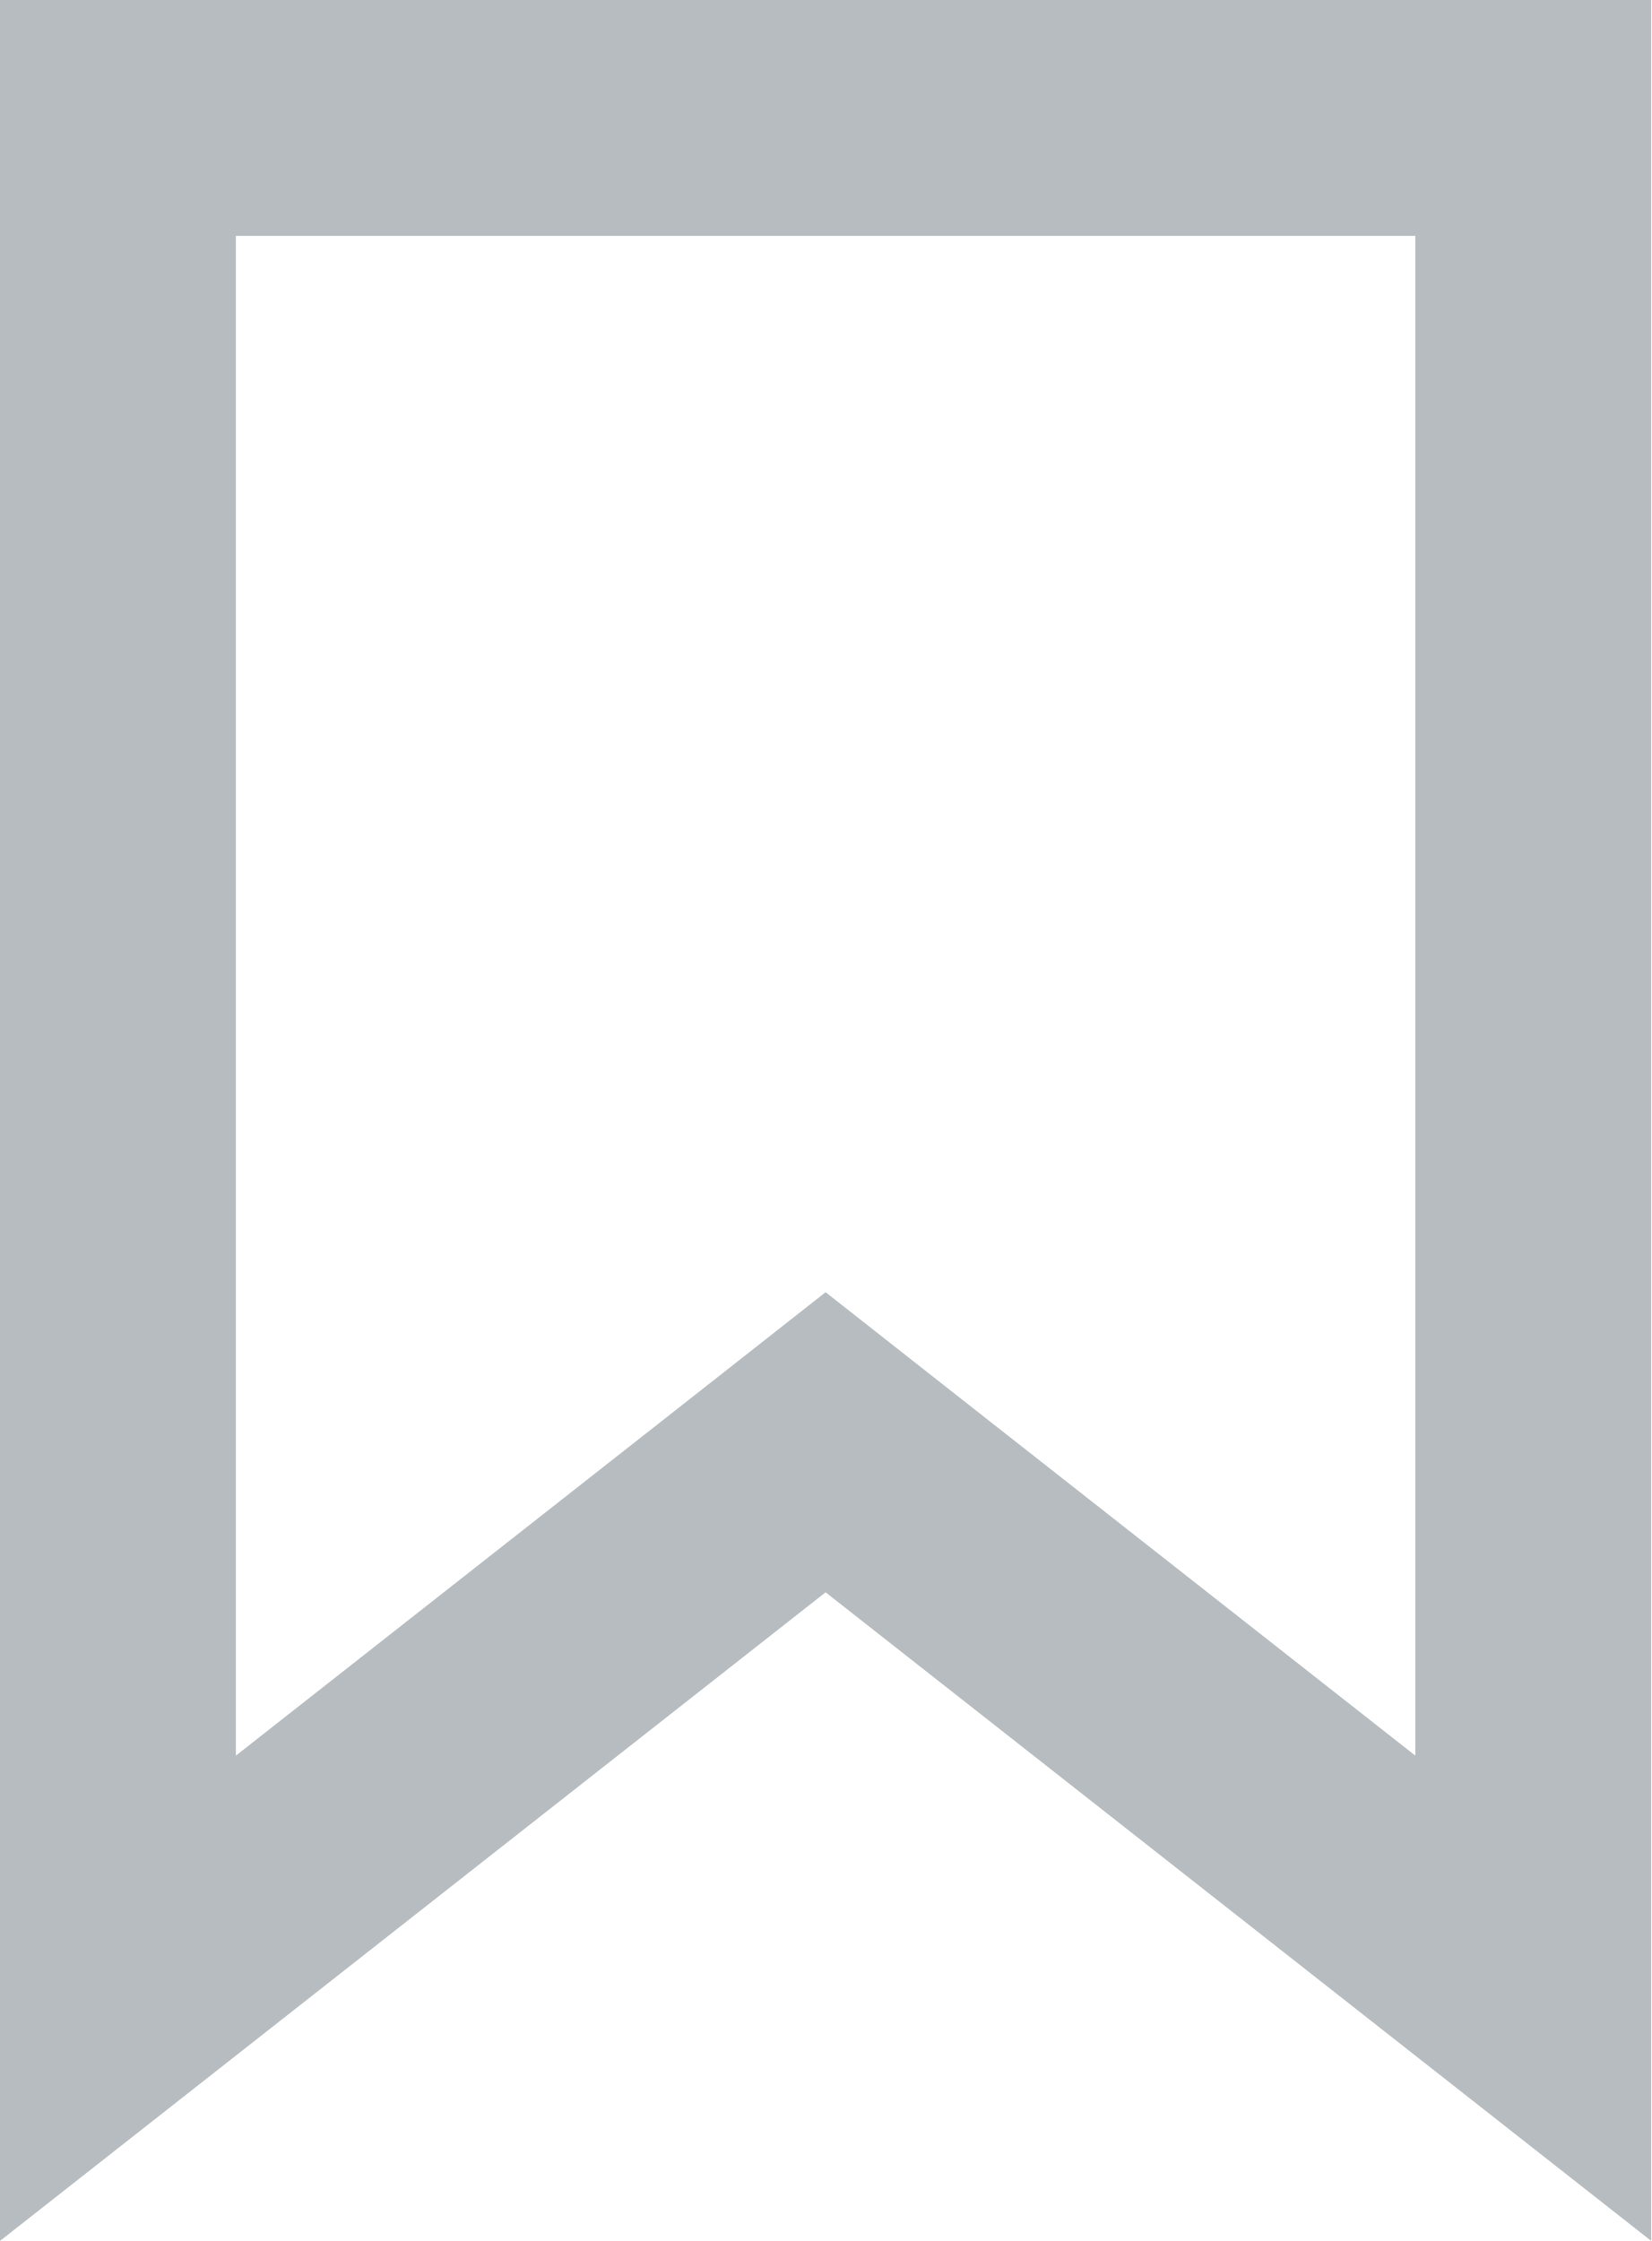
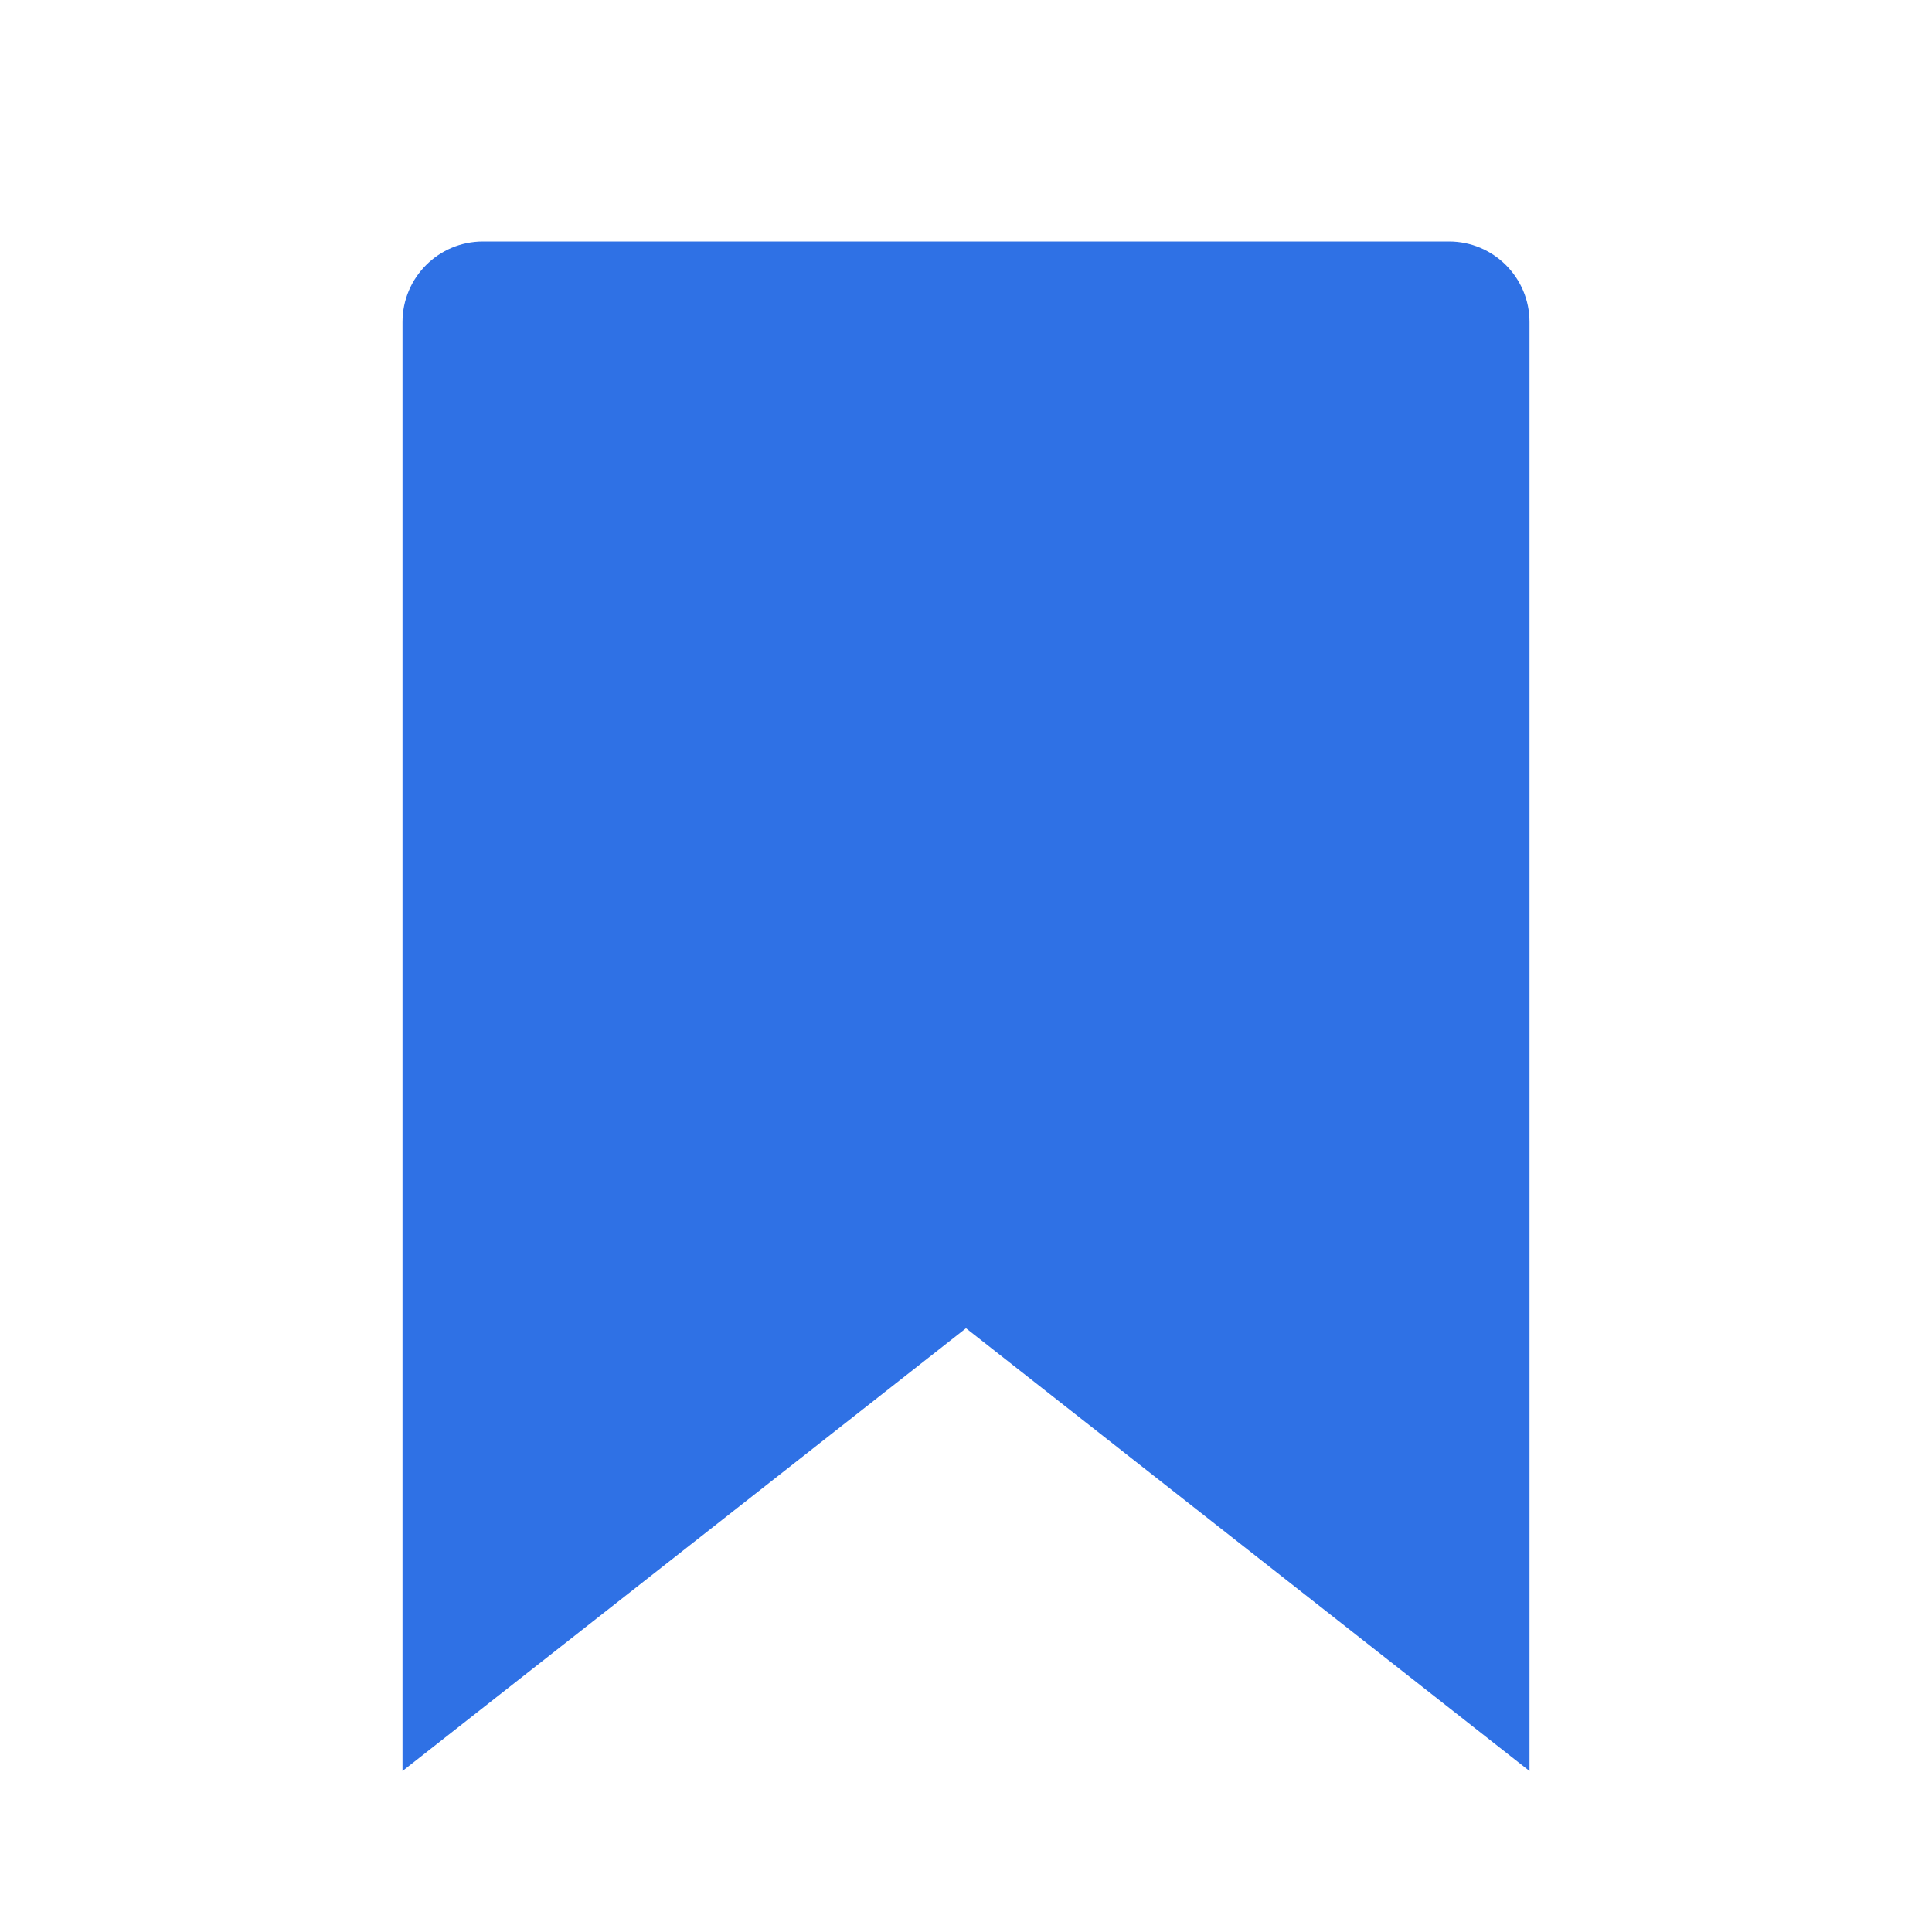
- <svg xmlns="http://www.w3.org/2000/svg" width="14" height="19" viewBox="0 0 14 19" fill="none">
-   <path d="M6.382 12.714L1 16.942V1L13 1V16.942L7.618 12.714L7 12.228L6.382 12.714Z" stroke="#B6BCBF" stroke-width="2" />
+ <svg xmlns="http://www.w3.org/2000/svg" width="24" height="24" viewBox="0 0 24 24" fill="none">
+   <path d="M5 4C5 3.448 5.448 3 6 3H18C18.552 3 19 3.448 19 4V22L12 16.5L5 22V4Z" fill="#2F71E5" />
</svg>
